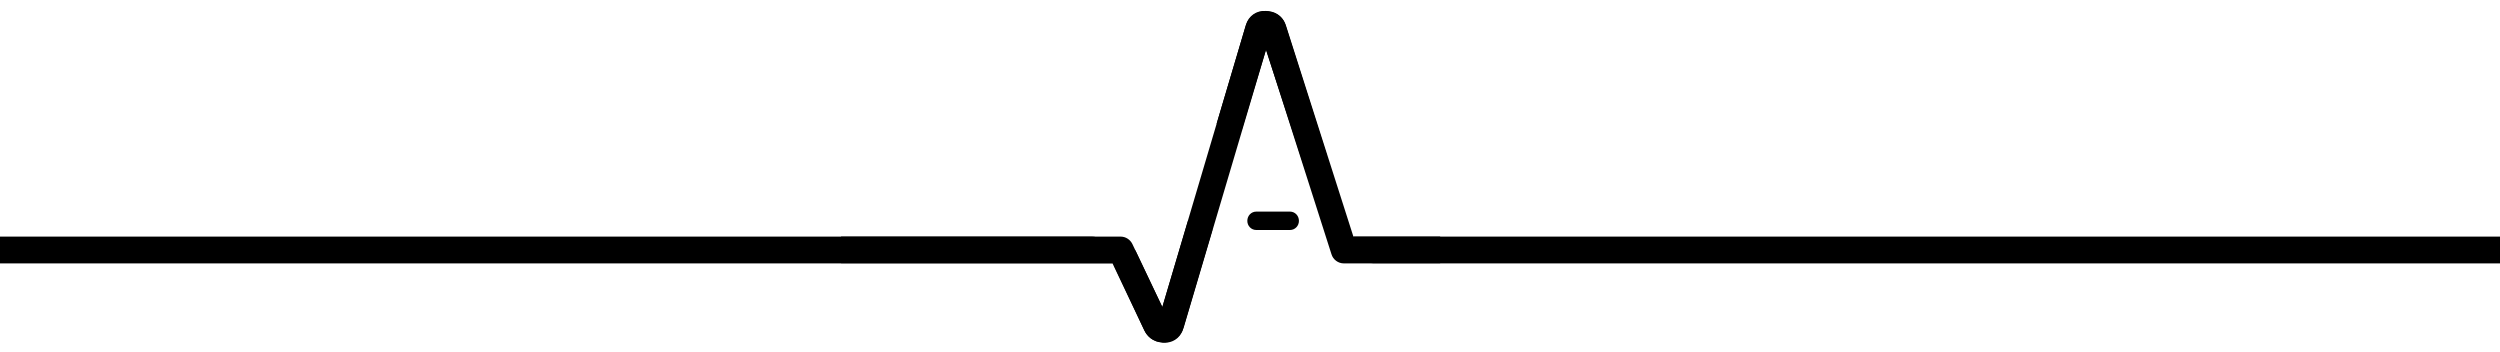
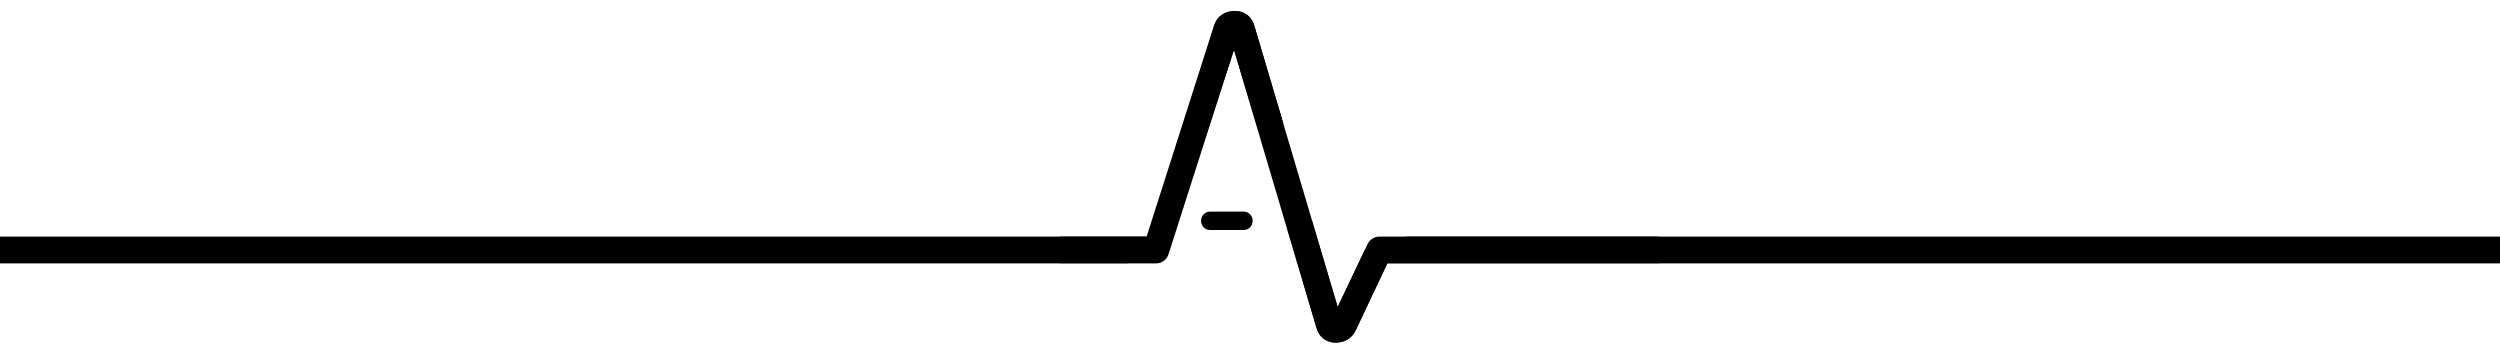
<svg xmlns="http://www.w3.org/2000/svg" viewBox="0 0 1400 197" preserveAspectRatio="xMidYMid meet" aria-hidden="true" style="overflow:visible">
-   <rect x="-6000" y="132" width="5880" height="15" fill="currentColor" />
-   <rect x="1520" y="132" width="6000" height="15" fill="currentColor" />
-   <path fill="currentColor" fill-rule="evenodd" d="M727.4 123.7C727.4 120.8 725.2 118.5 722.4 118.5L703.5 118.5C700.7 118.5 698.5 120.8 698.5 123.7C698.5 126.5 700.7 128.8 703.5 128.8L722.4 128.8C725.2 128.8 727.4 126.5 727.4 123.7" />
-   <path fill="currentColor" fill-rule="evenodd" d="M709 27.8L745.6 142.3C746.5 145.4 749.4 147.5 752.5 147.5L1536 147.5C1540 147.5 1543.3 144.1 1543.3 140C1543.3 135.9 1540 132.5 1536 132.5L757.9 132.5L720.2 14.5C716.6 3.2 700.9 3.4 697.5 14.7L650.9 171.9L634.2 136.8C633 134.2 630.4 132.5 627.6 132.5L-136 132.5C-140 132.5 -143.3 135.9 -143.3 140C-143.3 144.1 -140 147.5 -136 147.5L623 147.5L640.8 185C645.5 194.9 659.8 193.8 662.9 183.3Z" />
-   <path fill="currentColor" fill-rule="nonzero" d="M761.9 142.4L757.9 132.5L806.5 132.5L806.5 147.4L769.2 147.4C766 147.4 763.1 145.4 761.9 142.4" />
-   <path fill="currentColor" fill-rule="nonzero" d="M618.9 137.4L623.1 147.4L471 147.4L471 132.5L611.6 132.5C614.8 132.5 617.7 134.4 618.9 137.4" />
-   <path fill="currentColor" fill-rule="nonzero" d="M640.9 185.1L623.9 148.8L635.8 140.2L659 189L656.4 190.4C650.7 193.4 643.7 191 640.9 185.1" />
-   <path fill="currentColor" fill-rule="nonzero" d="M719.8 13.7L743 86.9L731.4 96.7L702.8 9.1L705.3 7.7C710.9 4.7 717.9 7.6 719.8 13.7" />
-   <path fill="currentColor" fill-rule="evenodd" d="M695.2 73.4L713.4 13.1C714.3 9.8 712.1 6.5 708.8 6.2C703.8 5.7 699.2 8.9 697.8 13.7L681.3 69.3Z" />
-   <path fill="currentColor" fill-rule="evenodd" d="M665.2 123.9L647 185.2C646.2 188.1 648 191.2 651 191.7C656 192.6 660.9 189.5 662.4 184.6L679 128.5Z" />
+   <g transform="matrix(-1 0 0 1 1400 0)">
+     <rect x="-6000" y="132" width="5880" height="15" fill="currentColor" />
+     <rect x="1520" y="132" width="6000" height="15" fill="currentColor" />
+     <path fill="currentColor" fill-rule="evenodd" d="M727.4 123.7C727.4 120.8 725.2 118.5 722.4 118.5L703.5 118.5C700.7 118.5 698.5 120.8 698.5 123.7C698.5 126.5 700.7 128.8 703.5 128.8L722.4 128.8C725.2 128.8 727.4 126.5 727.4 123.7" />
+     <path fill="currentColor" fill-rule="evenodd" d="M709 27.8L745.6 142.3C746.5 145.4 749.4 147.5 752.5 147.5L1536 147.5C1540 147.5 1543.3 144.1 1543.3 140C1543.3 135.9 1540 132.5 1536 132.5L757.9 132.5L720.2 14.5C716.6 3.2 700.9 3.4 697.5 14.7L650.9 171.9L634.2 136.8C633 134.2 630.4 132.5 627.6 132.5L-136 132.5C-140 132.5 -143.3 135.9 -143.3 140C-143.3 144.1 -140 147.5 -136 147.5L623 147.5L640.8 185C645.5 194.9 659.8 193.8 662.9 183.3Z" />
+     <path fill="currentColor" fill-rule="nonzero" d="M761.9 142.4L757.9 132.5L806.5 132.5L806.5 147.4L769.2 147.4C766 147.4 763.1 145.4 761.9 142.4" />
+     <path fill="currentColor" fill-rule="nonzero" d="M618.9 137.4L623.1 147.4L471 147.4L471 132.5L611.6 132.5C614.8 132.5 617.7 134.4 618.9 137.4" />
+     <path fill="currentColor" fill-rule="nonzero" d="M640.9 185.1L623.9 148.8L635.8 140.2L659 189L656.4 190.4C650.7 193.4 643.7 191 640.9 185.1" />
+     <path fill="currentColor" fill-rule="nonzero" d="M719.8 13.7L743 86.9L731.4 96.7L702.8 9.1L705.3 7.7C710.9 4.7 717.9 7.6 719.8 13.7" />
+     <path fill="currentColor" fill-rule="evenodd" d="M695.2 73.4L713.4 13.1C714.3 9.8 712.1 6.5 708.8 6.2C703.8 5.7 699.2 8.9 697.8 13.7L681.3 69.3Z" />
+     <path fill="currentColor" fill-rule="evenodd" d="M665.2 123.9L647 185.2C646.2 188.1 648 191.2 651 191.7C656 192.6 660.9 189.5 662.4 184.6L679 128.5Z" />
+   </g>
</svg>
